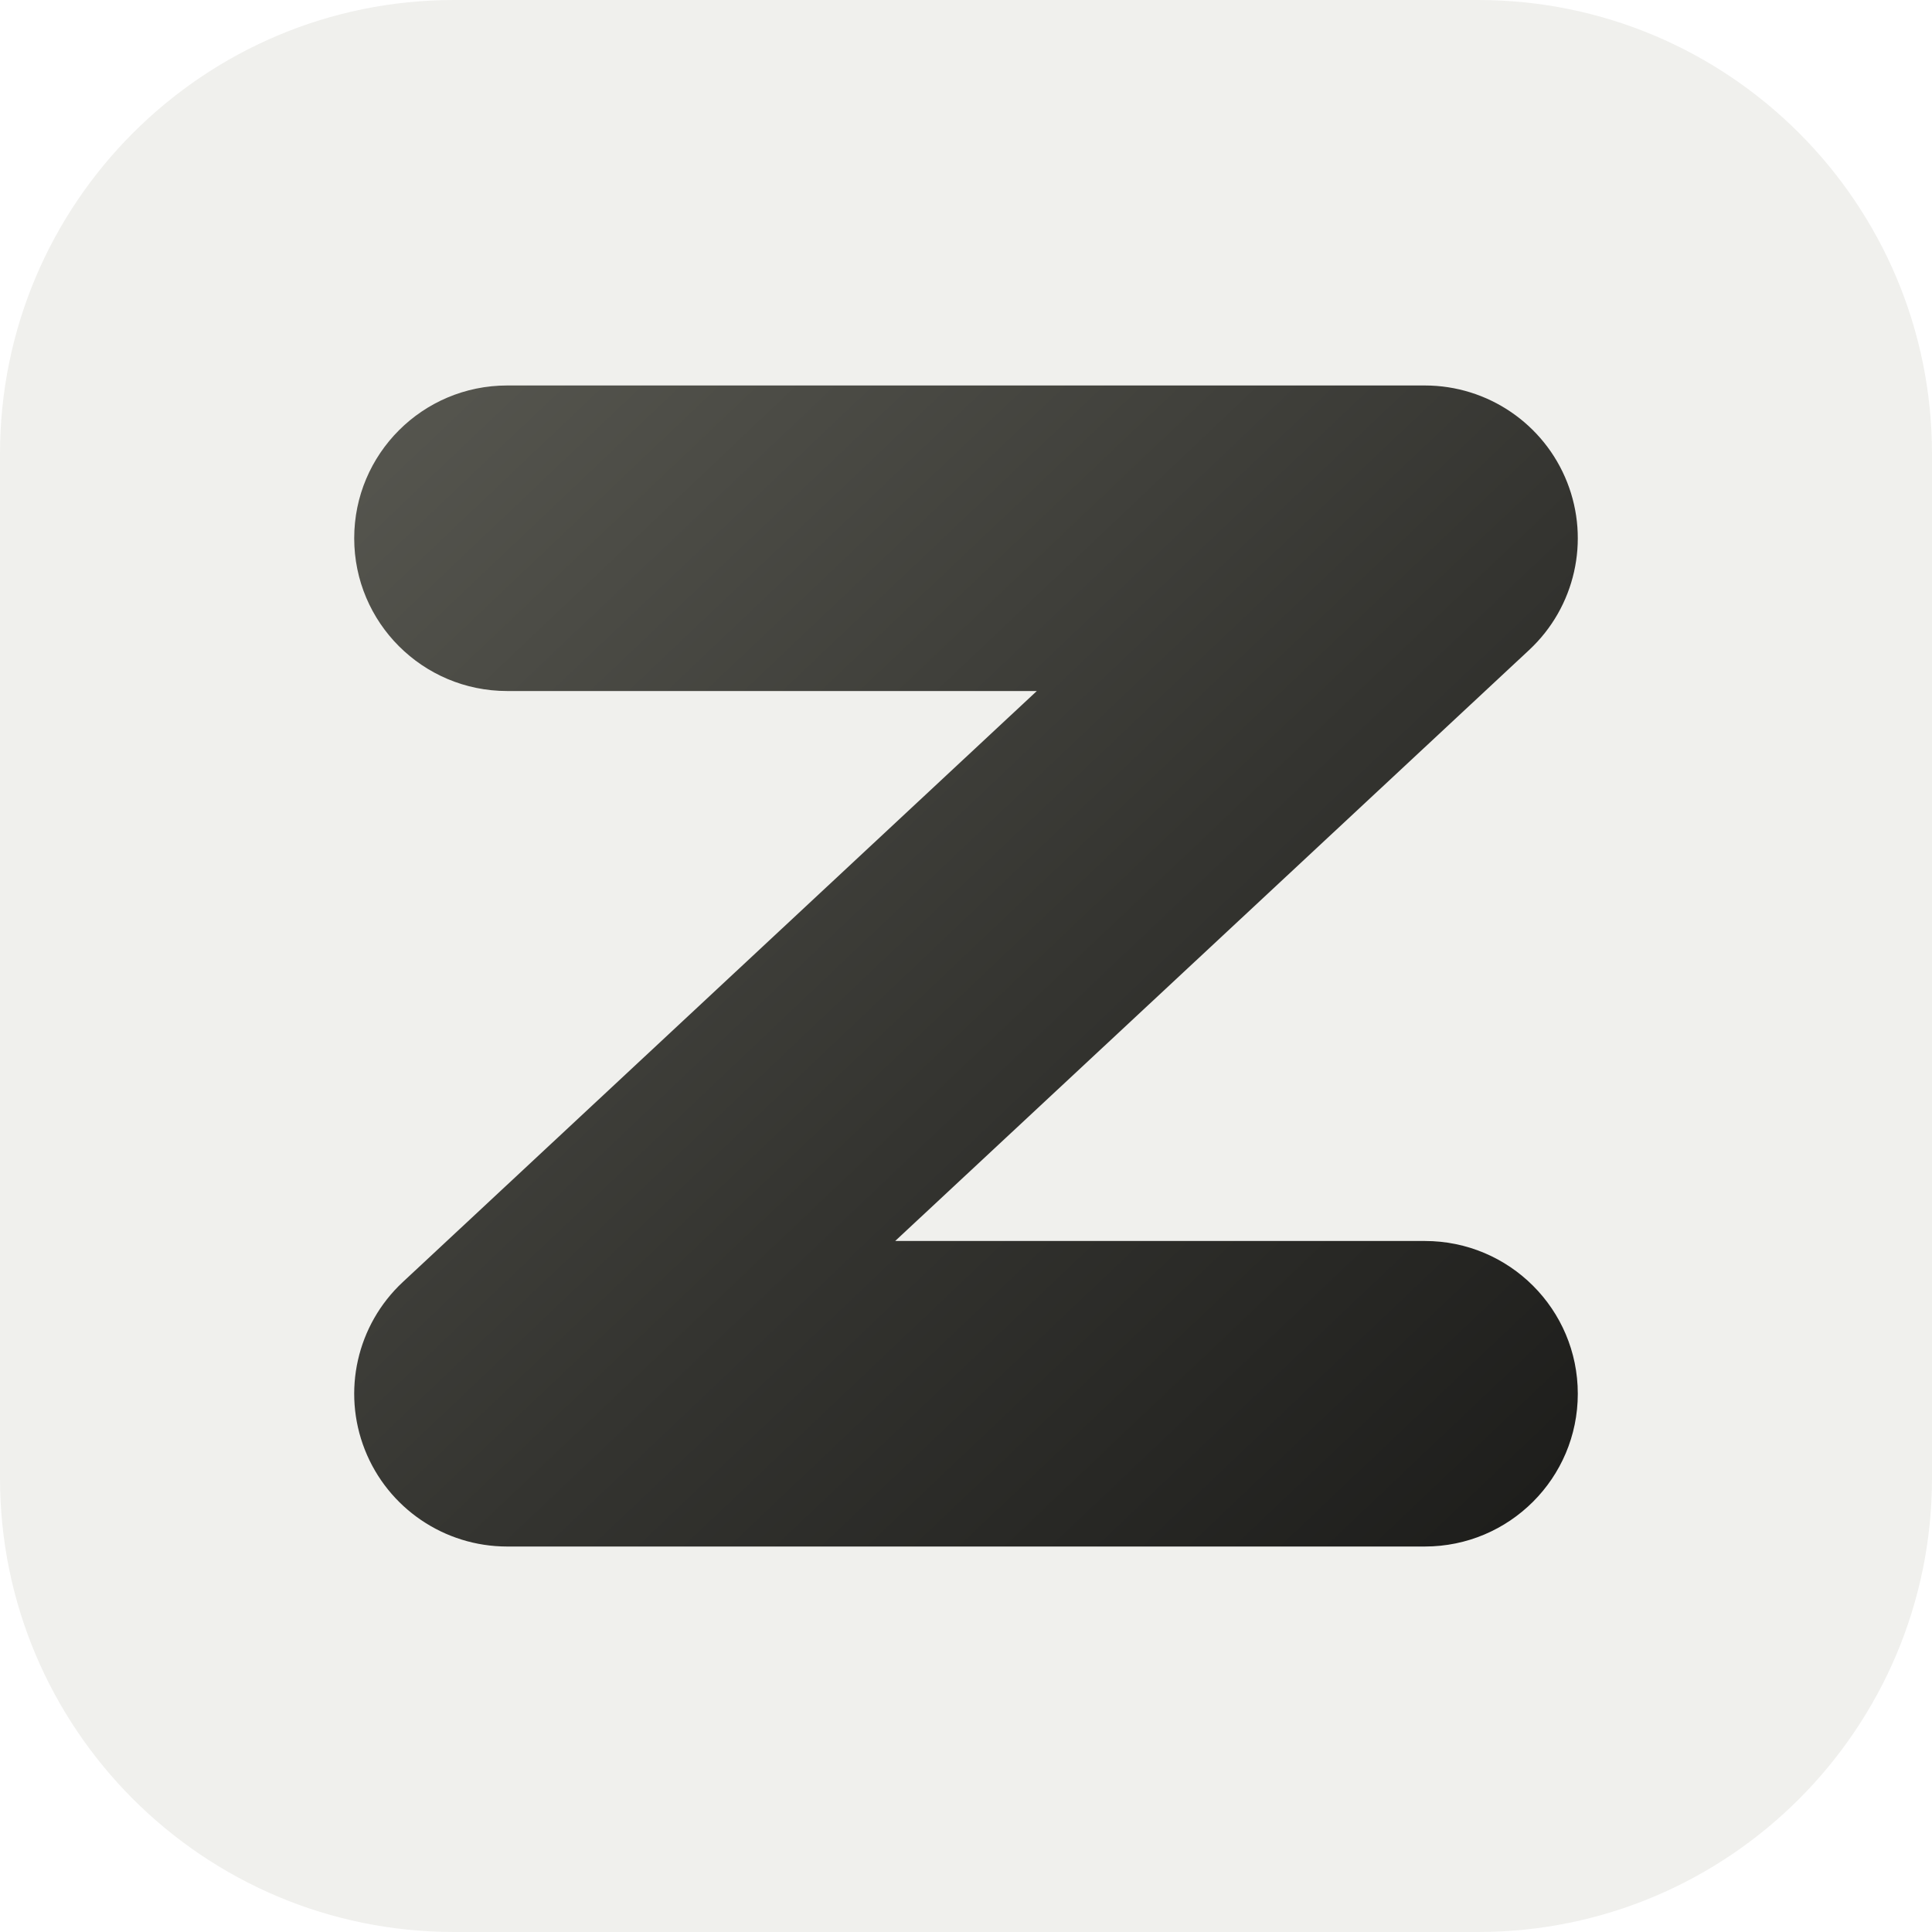
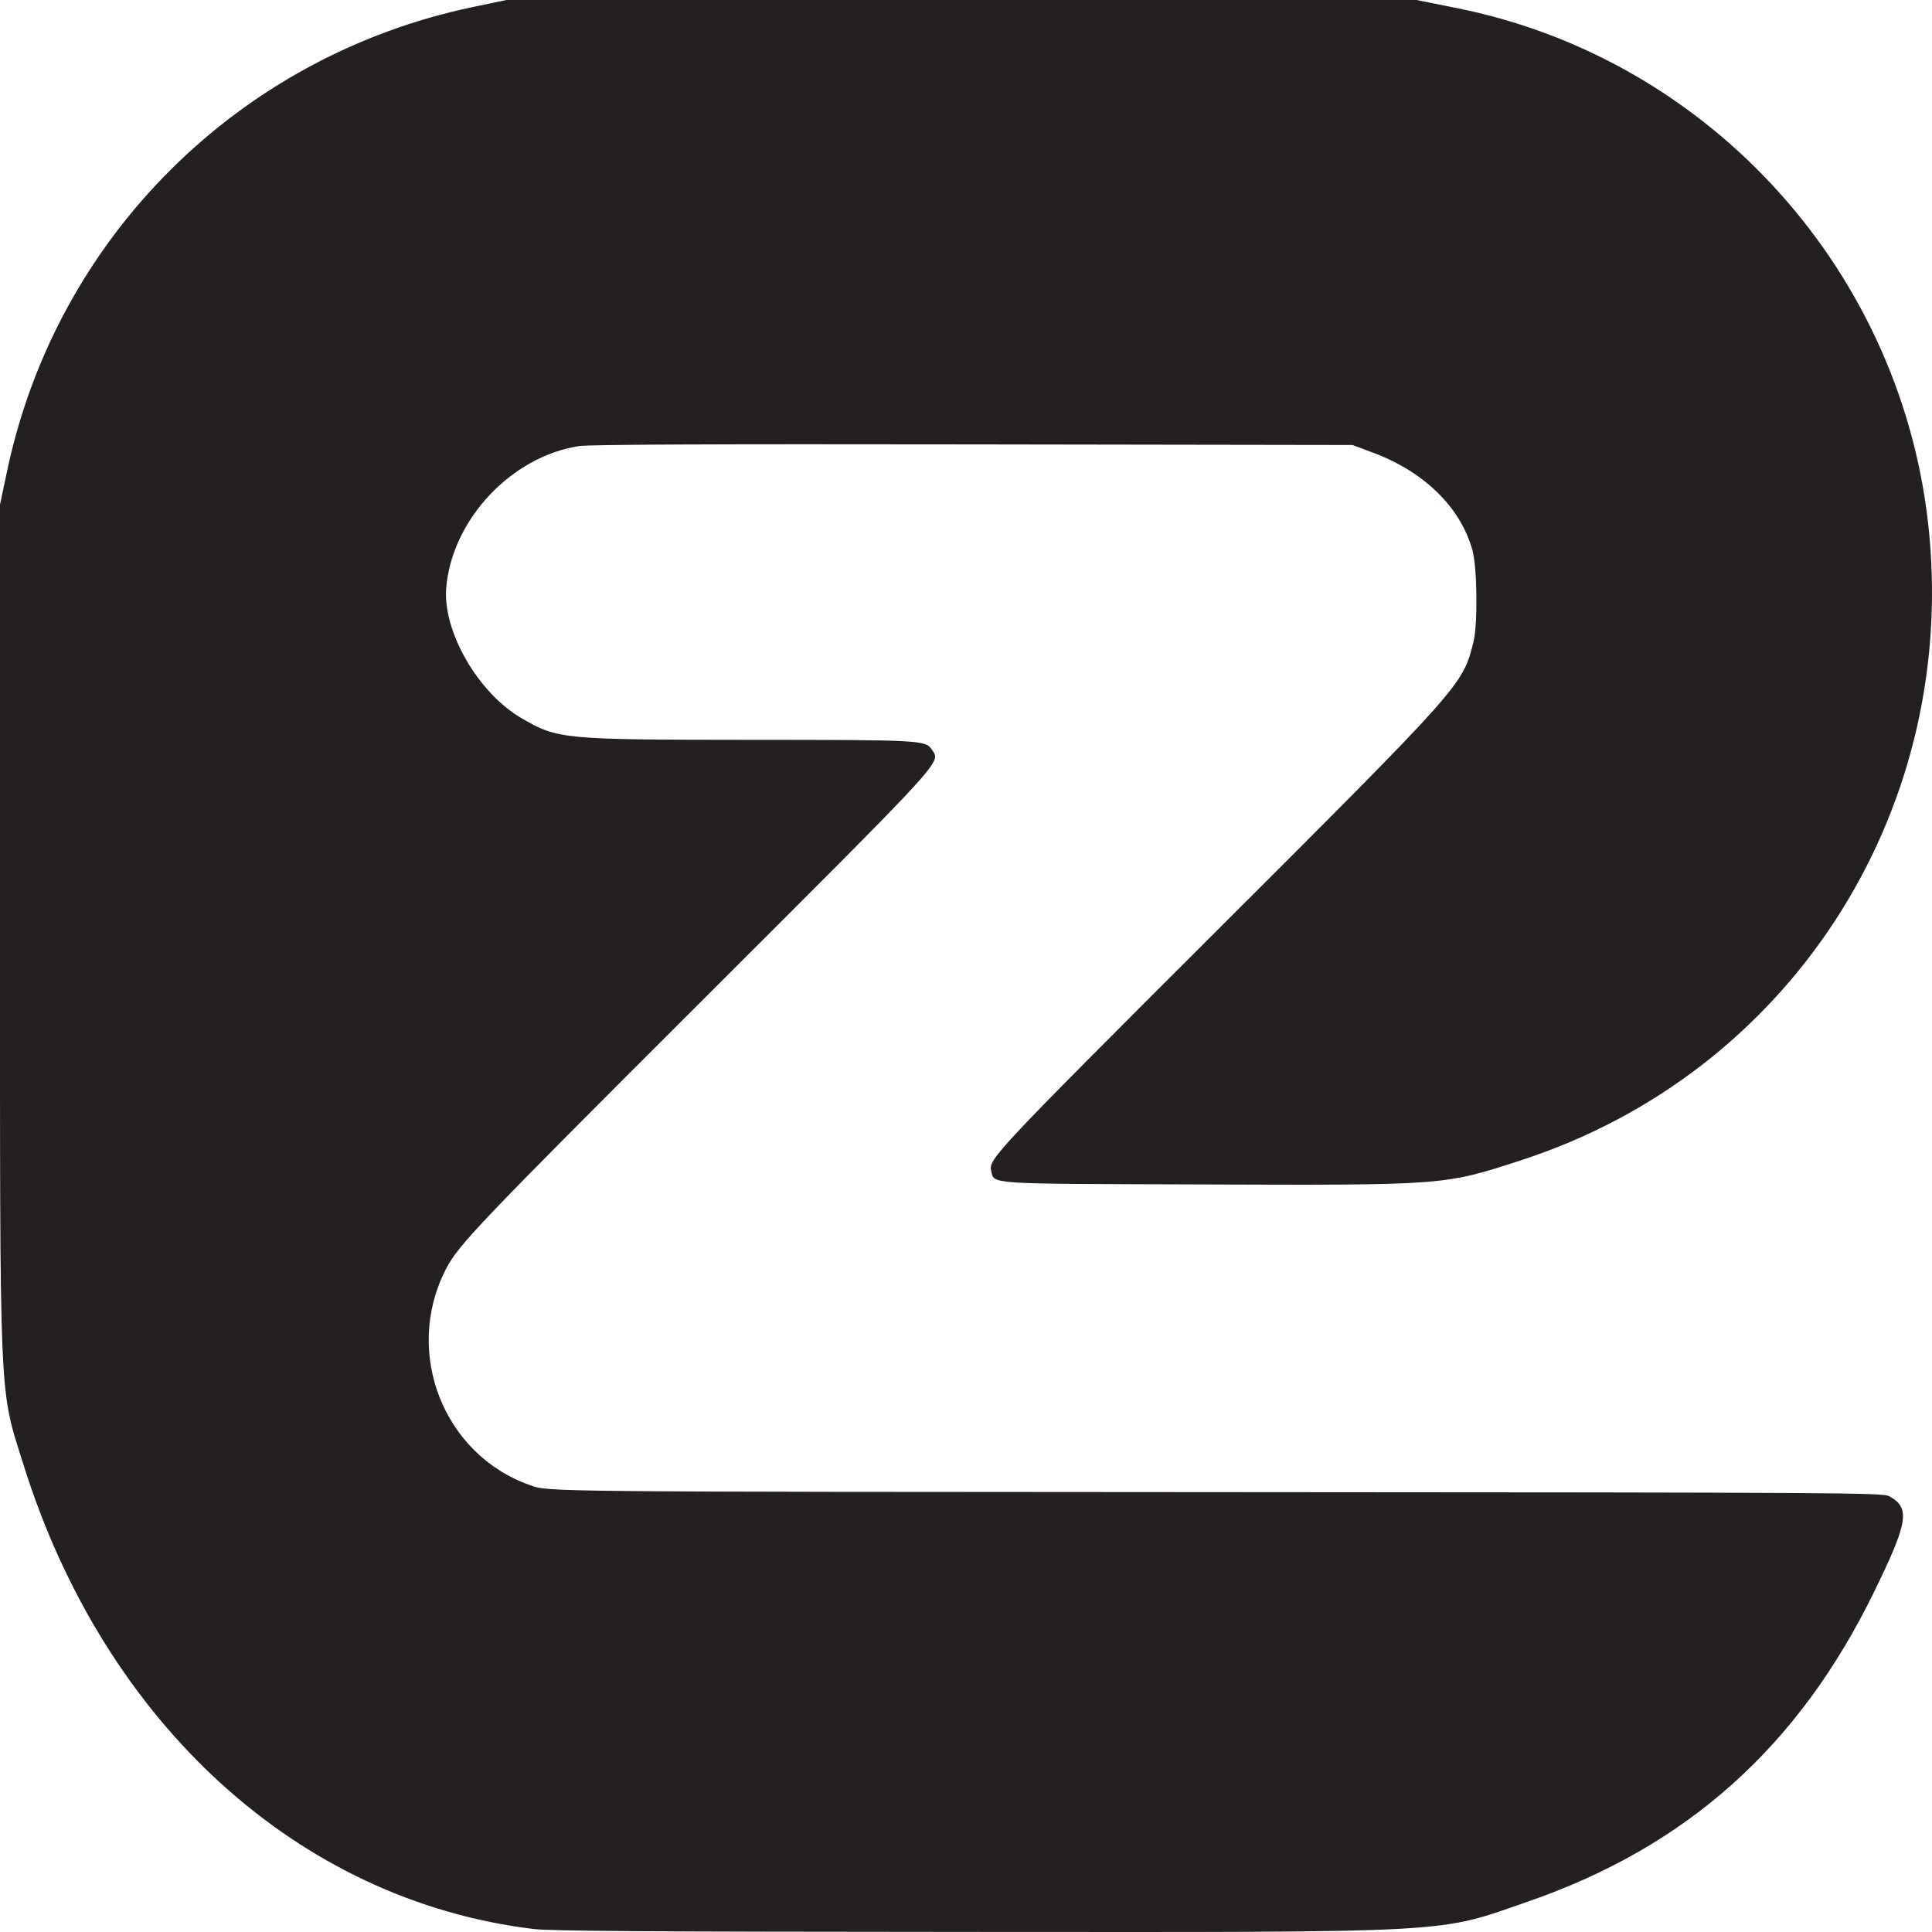
<svg xmlns="http://www.w3.org/2000/svg" width="240" height="240" viewBox="0 0 240 240" fill="none">
-   <style>
-   rect { fill: #f0f0ed; }
-   stop:nth-child(1) { stop-color: #575750; }
-   stop:nth-child(2) { stop-color: #343430; }
-   stop:nth-child(3) { stop-color: #1c1c1a; }
-   @media (prefers-color-scheme: dark) {
-     rect { fill: #252523; }
-     stop:nth-child(1) { stop-color: #f5f5f3; }
-     stop:nth-child(2) { stop-color: #dcdfe5; }
-     stop:nth-child(3) { stop-color: #a2a8b4; }
-   }
- </style>
-   <rect width="240" height="240" rx="56.4" fill="#f0f0ed" />
-   <path d="M177 47.886C184.804 47.886 191.814 52.653 194.676 59.905C197.537 67.156 195.669 75.418 189.964 80.737L111.203 154.159H177C187.493 154.159 196 162.656 196 173.136C196 183.617 187.493 192.114 177 192.114H63C55.196 192.114 48.186 187.347 45.324 180.095C42.463 172.844 44.331 164.581 50.036 159.263L128.797 85.841H63C52.507 85.841 44.001 77.344 44.001 66.864C44.001 56.383 52.507 47.886 63 47.886H177Z" fill="url(#paint0_linear_2_21)" />
-   <defs>
-     <linearGradient id="paint0_linear_2_21" x1="44" y1="47.886" x2="188.029" y2="199.677" gradientUnits="userSpaceOnUse">
-       <stop stop-color="#575750" />
-       <stop offset="0.55" stop-color="#343430" />
-       <stop offset="1" stop-color="#1c1c1a" />
-     </linearGradient>
-   </defs>
+   <path fill-rule="evenodd" clip-rule="evenodd" d="M66.222 239.621C37.099 236.07 13.024 214.158 2.938 182.02C-0.142 172.204 0.001 175.479 0.001 115.183V62.682L0.877 58.534C6.995 29.513 29.618 6.97 58.741 0.873L62.904 0H119.437H175.969L180.989 1.009C212.669 7.363 236.671 34.131 239.668 66.456C242.914 101.447 222.075 133.369 188.977 144.122C179.272 147.274 179.699 147.242 148.49 147.134C122.313 147.045 123.548 147.128 123.128 145.458C122.765 144.017 123.571 143.16 150.999 115.77C181.728 85.086 181.696 85.121 183.04 79.742C183.581 77.571 183.508 70.566 182.922 68.398C181.486 63.089 176.969 58.63 170.631 56.259L168.007 55.278L120.898 55.205C88.386 55.154 73.21 55.218 71.93 55.414C63.525 56.697 56.152 64.555 55.432 72.997C54.97 78.412 59.378 86.067 64.764 89.203C69.29 91.843 69.809 91.891 93.559 91.903C114.401 91.913 114.987 91.945 115.764 93.126C116.86 94.795 117.936 93.617 86.941 124.571C59.181 152.294 56.881 154.707 55.336 157.76C50.119 168.068 55.11 180.741 65.869 184.502C68.223 185.327 66.901 185.315 153.146 185.359C229.34 185.4 233.878 185.429 234.677 185.864C237.34 187.317 237.066 189.041 232.763 197.835C223.396 216.992 209.583 229.354 189.91 236.187C178.342 240.202 181.645 240.021 120.631 239.99C80.351 239.967 68.398 239.888 66.222 239.621Z" fill="#242021" />
</svg>
